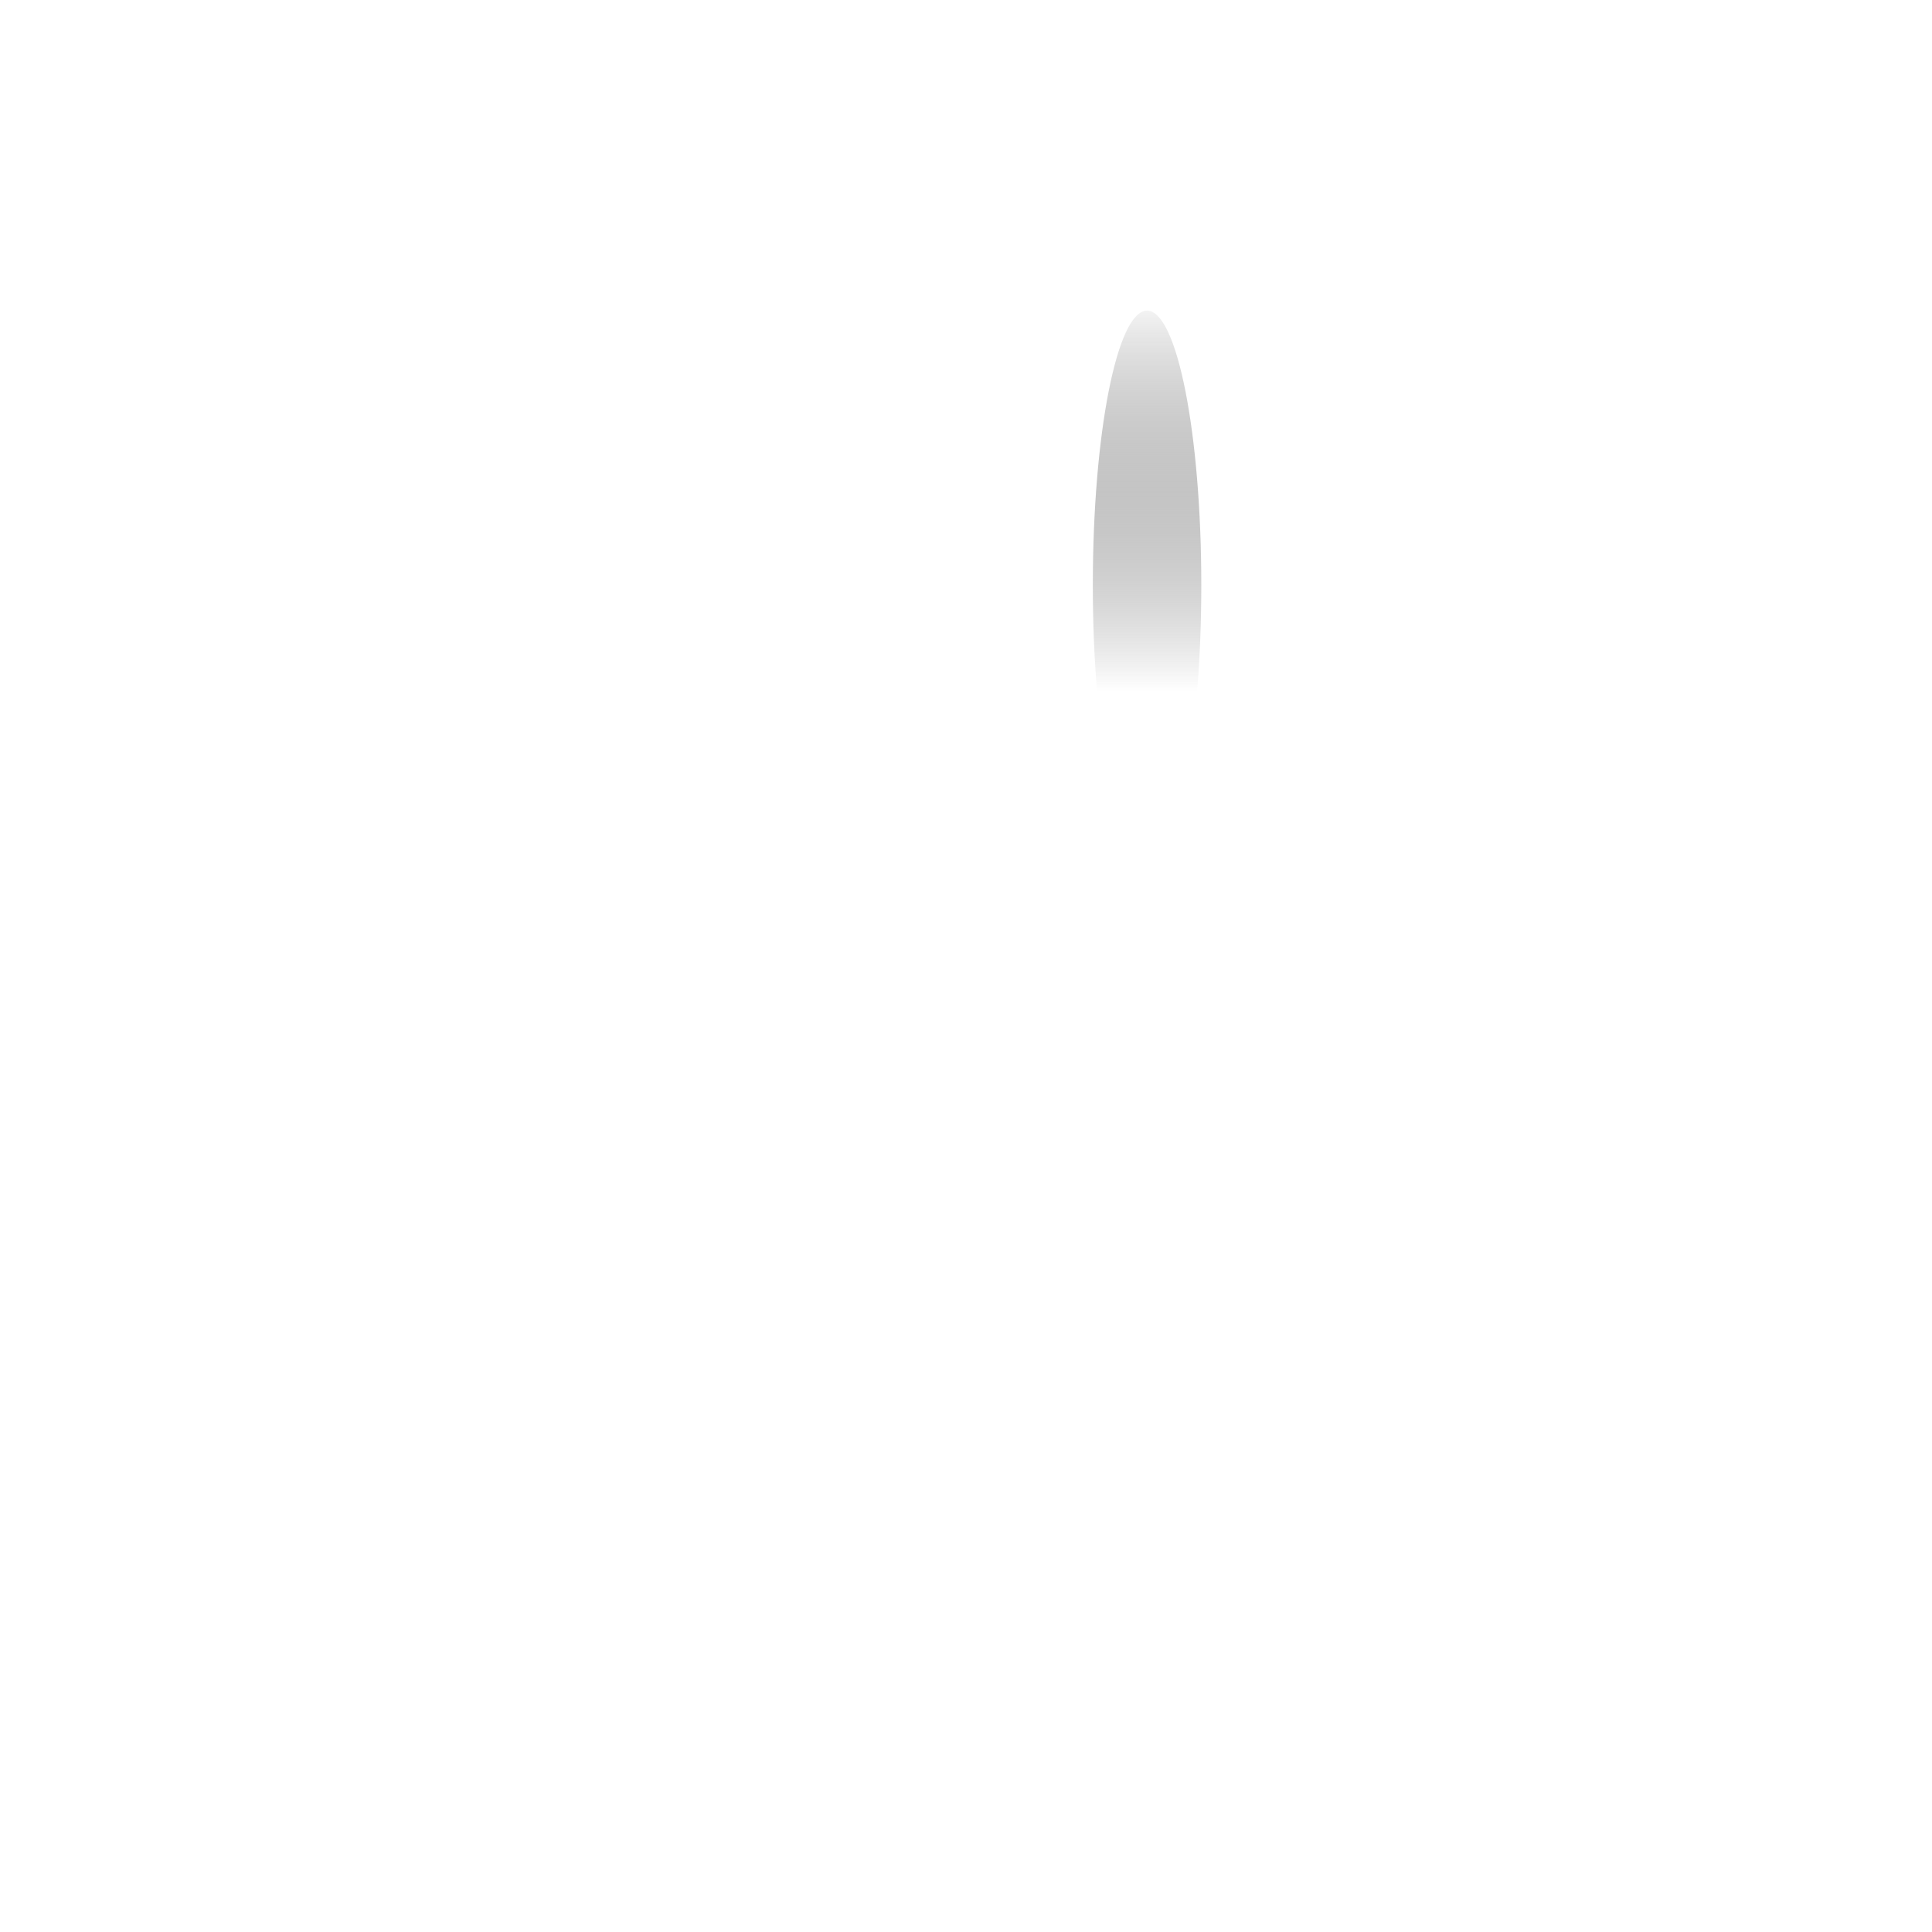
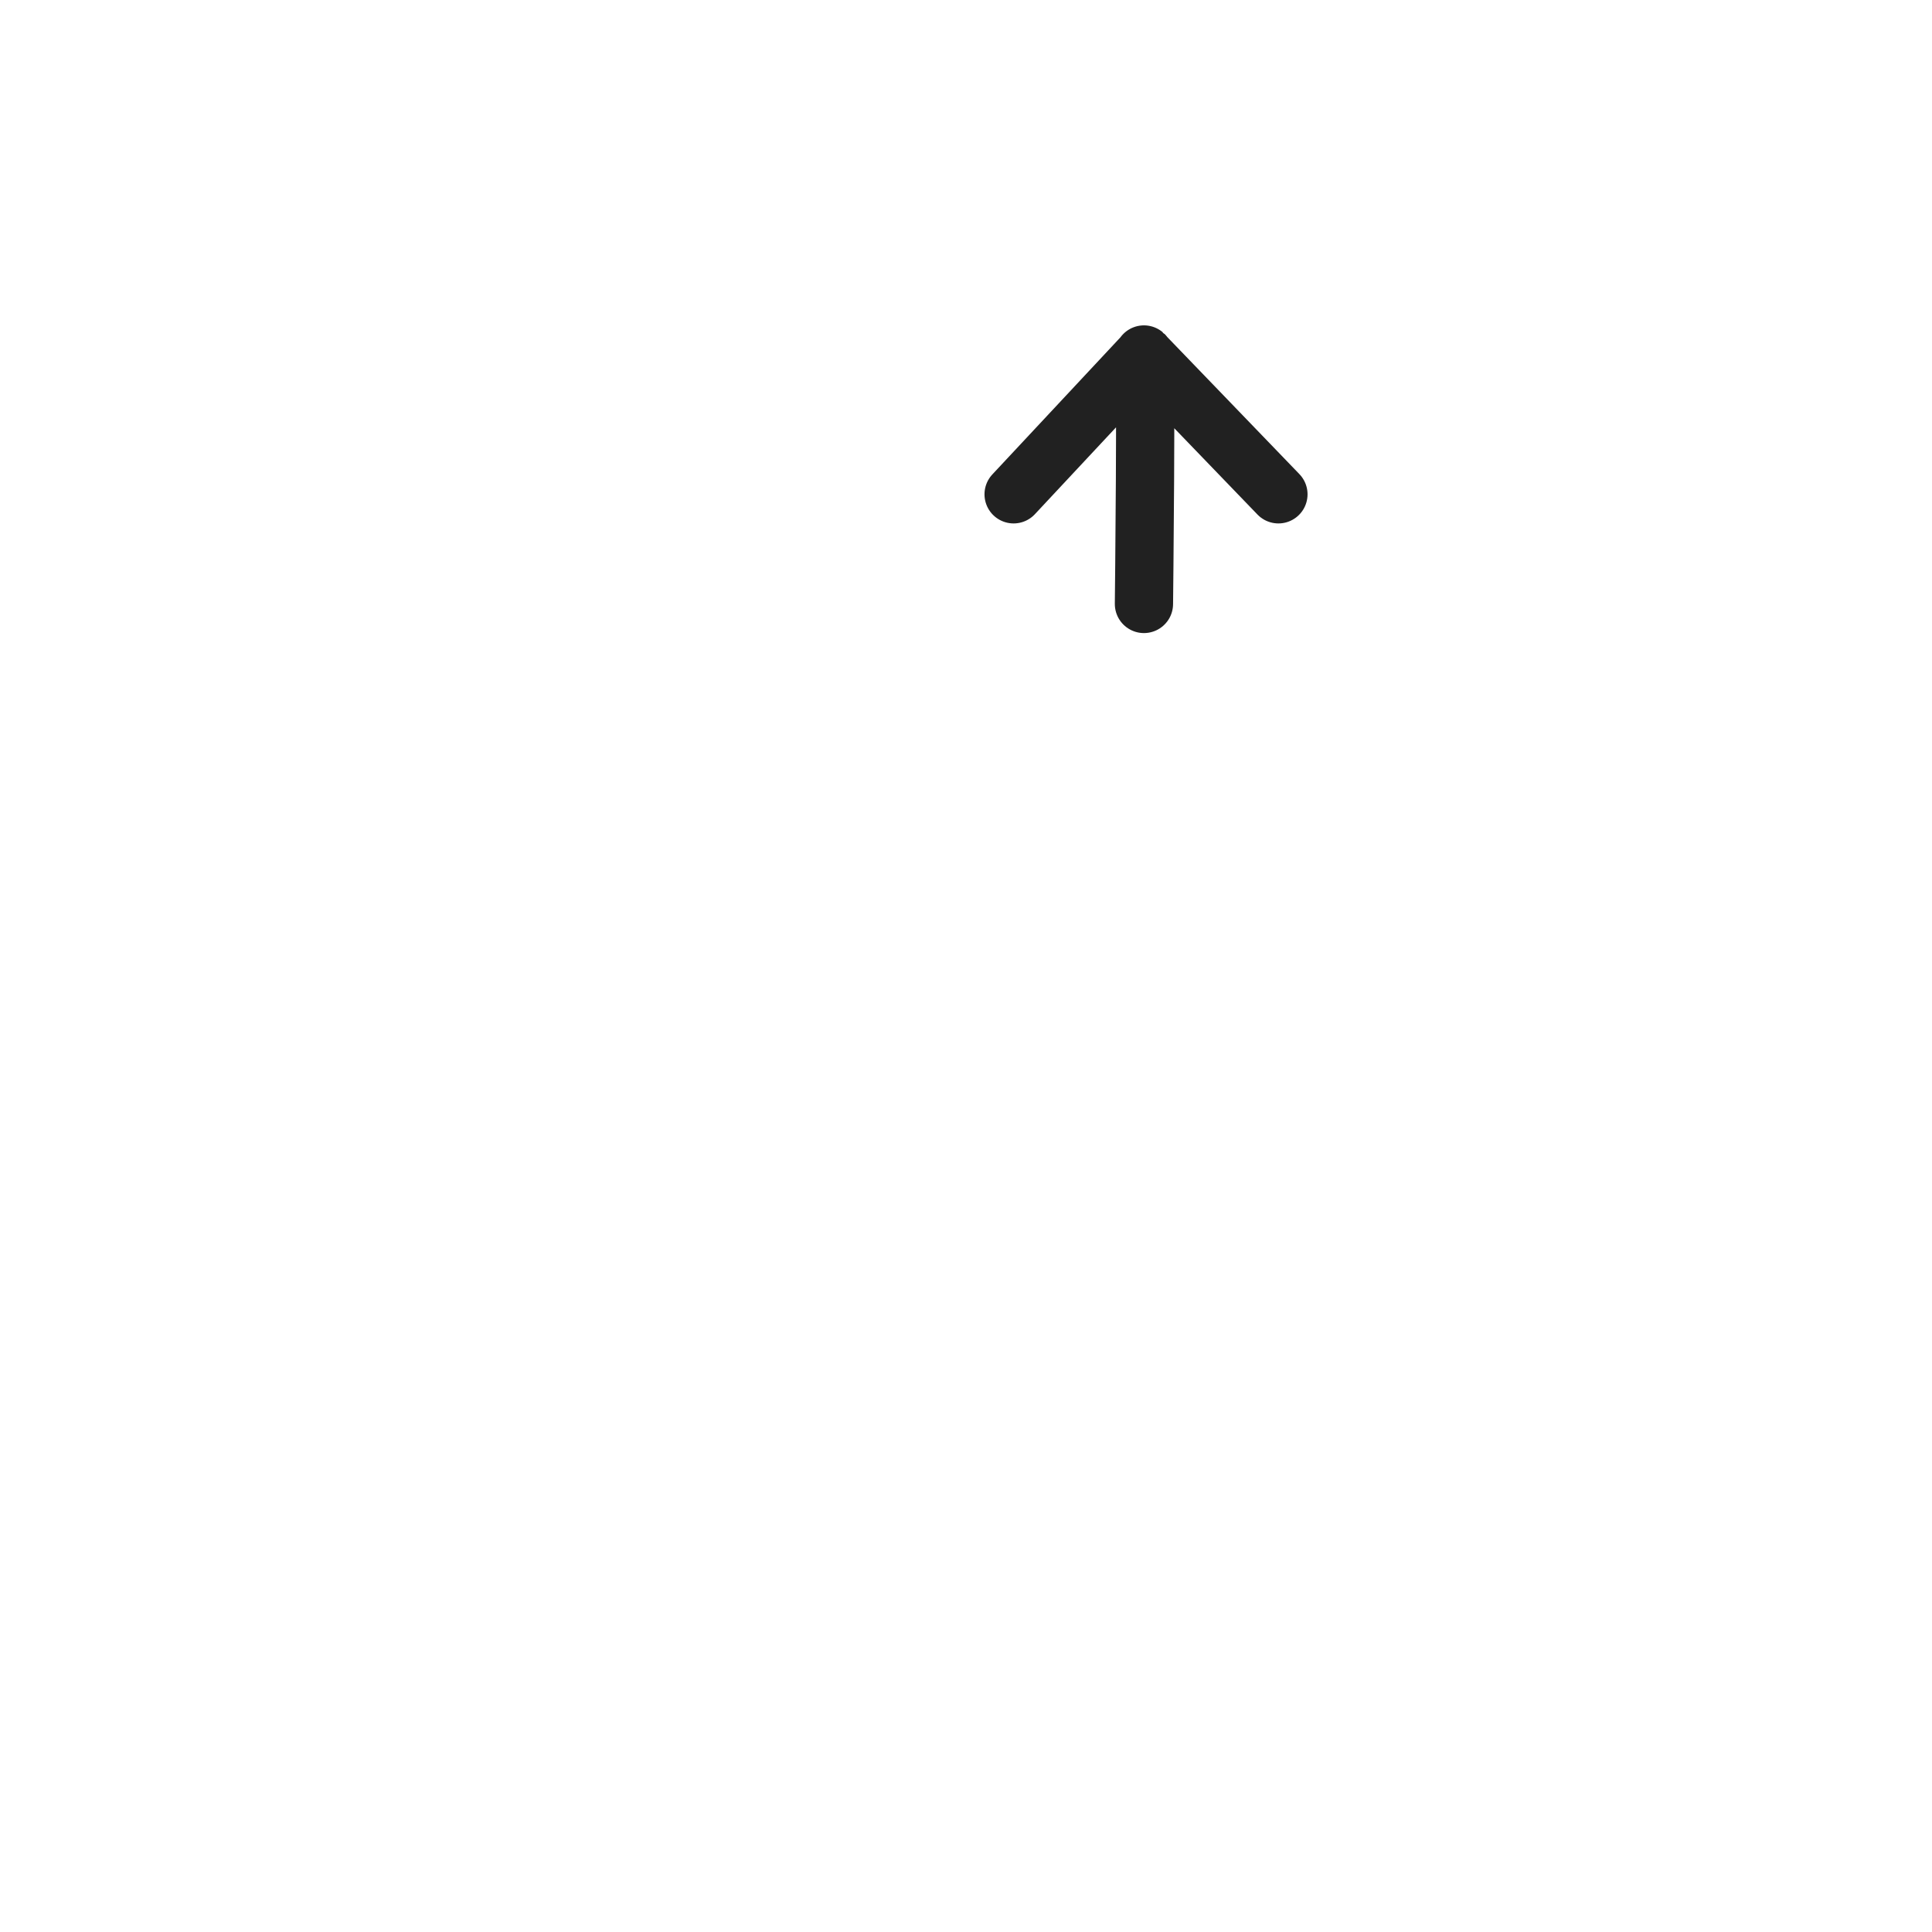
- <svg xmlns="http://www.w3.org/2000/svg" xmlns:xlink="http://www.w3.org/1999/xlink" id="svg1770" height="48px" width="48px" version="1.1">
+ <svg xmlns="http://www.w3.org/2000/svg" xmlns:xlink="http://www.w3.org/1999/xlink" id="svg1770" height="48" width="48" version="1.0" style="display:inline">
  <defs id="defs3">
+     <linearGradient xlink:href="#linearGradient4270" id="linearGradient5283" gradientUnits="userSpaceOnUse" gradientTransform="matrix(0.9391803,0,0,0.532261,2.6063e-2,-0.1881275)" x1="31.36" y1="8.405" x2="3.772" y2="8.405" />
+     <linearGradient id="linearGradient3934">
+       <stop id="stop3936" offset="0" style="stop-color:#989b9e;stop-opacity:0.048;" />
+       <stop style="stop-color:#8e99a4;stop-opacity:0.448;" offset="0.5" id="stop3940" />
+       <stop id="stop3938" offset="1" style="stop-color:#a0a0a0;stop-opacity:0.128;" />
+     </linearGradient>
+     <linearGradient xlink:href="#linearGradient3934" id="linearGradient3932" x1="21.281" y1="28.5" x2="39.969" y2="28.5" gradientUnits="userSpaceOnUse" />
    <linearGradient id="linearGradient4704">
      <stop style="stop-color:#000000;stop-opacity:0.048;" offset="0" id="stop4706" />
      <stop style="stop-color:#ffffff;stop-opacity:0.863;" offset="1" id="stop4708" />
    </linearGradient>
    <linearGradient id="linearGradient4692">
      <stop style="stop-color:#ffffff;stop-opacity:0.144;" offset="0" id="stop4694" />
      <stop style="stop-color:#ffffff;stop-opacity:0.816;" offset="1" id="stop4696" />
    </linearGradient>
    <linearGradient id="linearGradient4270">
      <stop style="stop-color:#000000;stop-opacity:1;" offset="0" id="stop4272" />
      <stop style="stop-color:#f3f3f3;stop-opacity:0.945;" offset="1" id="stop4274" />
    </linearGradient>
    <linearGradient id="linearGradient4237">
      <stop style="stop-color:#d2d2d2;stop-opacity:0.664;" offset="0" id="stop4239" />
      <stop style="stop-color:#000000;stop-opacity:0" offset="1" id="stop4241" />
    </linearGradient>
    <linearGradient id="linearGradient2103">
      <stop style="stop-color:#ffffff;stop-opacity:1;" offset="0" id="stop2105" />
      <stop style="stop-color:#ebebed;stop-opacity:1;" offset="1" id="stop2107" />
    </linearGradient>
    <linearGradient id="linearGradient2064">
      <stop style="stop-color:#b2b2b2;stop-opacity:1;" offset="0" id="stop2066" />
      <stop style="stop-color:#dcdcde;stop-opacity:1;" offset="1" id="stop2068" />
    </linearGradient>
    <linearGradient id="linearGradient2052">
      <stop style="stop-color:#aaaaaa;stop-opacity:1;" offset="0" id="stop2054" />
      <stop style="stop-color:#c8c8ca;stop-opacity:1;" offset="1" id="stop2056" />
    </linearGradient>
    <linearGradient id="linearGradient1784">
      <stop id="stop1785" offset="0" style="stop-color:#ffffff;stop-opacity:1;" />
      <stop id="stop1786" offset="1" style="stop-color:#dcdcde;stop-opacity:1;" />
    </linearGradient>
    <linearGradient y2="549.613" x2="511.689" y1="259.819" x1="250.054" gradientTransform="matrix(1.593044,0,0,1.241206,-129.6924,-73.34169)" gradientUnits="userSpaceOnUse" id="linearGradient1789" xlink:href="#linearGradient1784" />
    <linearGradient gradientUnits="userSpaceOnUse" y2="1222.128" x2="69.097" y1="1468.668" x1="205.673" gradientTransform="matrix(2.470094,0,0,0.404843,-5.695438,24.53693)" id="linearGradient1794" xlink:href="#linearGradient2052" />
    <linearGradient gradientUnits="userSpaceOnUse" y2="65.462" x2="1180.534" y1="284.347" x1="1390.407" gradientTransform="matrix(0.493865,0,0,2.024845,-5.695438,24.53693)" id="linearGradient1804" xlink:href="#linearGradient2064" />
    <linearGradient y2="549.613" x2="511.689" y1="259.819" x1="250.054" gradientTransform="matrix(1.593044,0,0,1.241206,-129.6924,-73.34169)" gradientUnits="userSpaceOnUse" id="linearGradient2083" xlink:href="#linearGradient1784" />
    <linearGradient y2="1222.128" x2="69.097" y1="1468.668" x1="205.673" gradientTransform="matrix(2.470094,0,0,0.404843,-5.695438,24.53693)" gradientUnits="userSpaceOnUse" id="linearGradient2085" xlink:href="#linearGradient2052" />
    <linearGradient y2="65.462" x2="1180.534" y1="284.347" x1="1390.407" gradientTransform="matrix(0.493865,0,0,2.024845,-5.695438,24.53693)" gradientUnits="userSpaceOnUse" id="linearGradient2087" xlink:href="#linearGradient2064" />
-     <linearGradient xlink:href="#linearGradient4704" id="linearGradient4710" x1="30.707" y1="16.597" x2="30.707" y2="20.555" gradientUnits="userSpaceOnUse" gradientTransform="matrix(2.113483,0,0,2.389889,-36.40063,-31.94759)" />
  </defs>
-   <g id="layer1">
-     <rect style="fill:url(#linearGradient4710);fill-opacity:1;stroke:none" id="rect4190" width="2.695" height="13.641" x="27.151" y="7.717" rx="5.076" ry="7.944" />
+   <g id="layer3" style="display:inline">
+     <path id="path2654" style="fill:none;fill-opacity:0.75;fill-rule:evenodd;stroke:#000000;stroke-width:1.447px;stroke-linecap:round;stroke-linejoin:round;stroke-opacity:0.871" d="M 31.762,12.281 L 28.421,8.815 L 25.183,12.281 M 28.421,8.807 C 28.49,8.865 28.421,15.005 28.421,15.005" />
  </g>
</svg>
